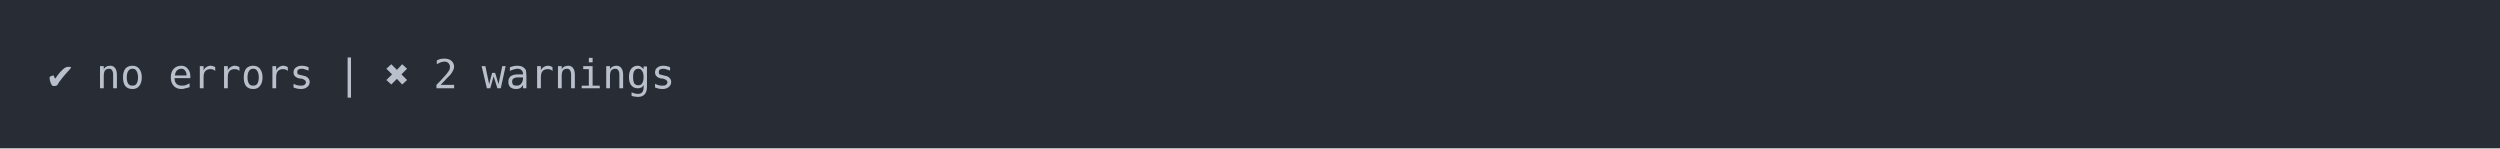
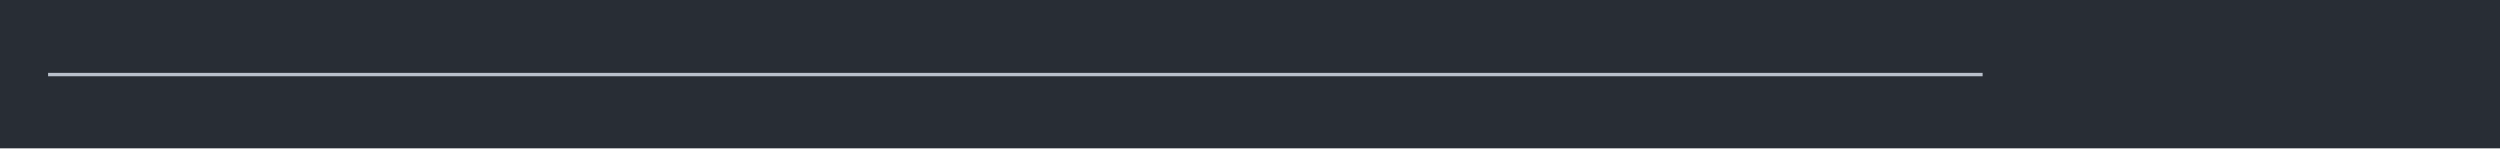
<svg xmlns="http://www.w3.org/2000/svg" xmlns:xlink="http://www.w3.org/1999/xlink" width="1040" height="61.71">
  <rect width="1040" height="61.71" rx="0" ry="0" class="a" />
  <svg height="21.71" viewBox="0 0 100 2.171" width="1000" x="20" y="20">
    <style>.a{fill:rgb(40,45,53)}.b{font-family:'Fira Code',Monaco,Consolas,Menlo,'Bitstream Vera Sans Mono','Powerline Symbols',monospace}.c{fill:transparent}.d{fill:rgb(185,192,203);white-space:pre}</style>
    <g font-family="'Fira Code',Monaco,Consolas,Menlo,'Bitstream Vera Sans Mono','Powerline Symbols',monospace" font-size="1.67" class="b">
      <defs>
        <symbol id="a">
          <rect height="2" width="100" x="0" y="0" class="c" />
        </symbol>
      </defs>
      <rect height="2.171" width="100" class="a" />
      <svg x="0" y="0" width="100">
        <svg x="0">
          <use xlink:href="#a" />
-           <text x="0" y="1.67" class="d">✔</text>
-           <text x="2.004" y="1.67" class="d">no</text>
-           <text x="5.01" y="1.67" class="d">errors</text>
-           <text x="12.024" y="1.67" class="d">|</text>
-           <text x="14.028" y="1.67" class="d">✖</text>
-           <text x="16.032" y="1.67" class="d">2</text>
-           <text x="18.036" y="1.67" class="d">warnings</text>
+           <text x="0" y="1.67" class="d">────────────────────────────────────────────────────────────────────────────────</text>
        </svg>
      </svg>
    </g>
  </svg>
</svg>
